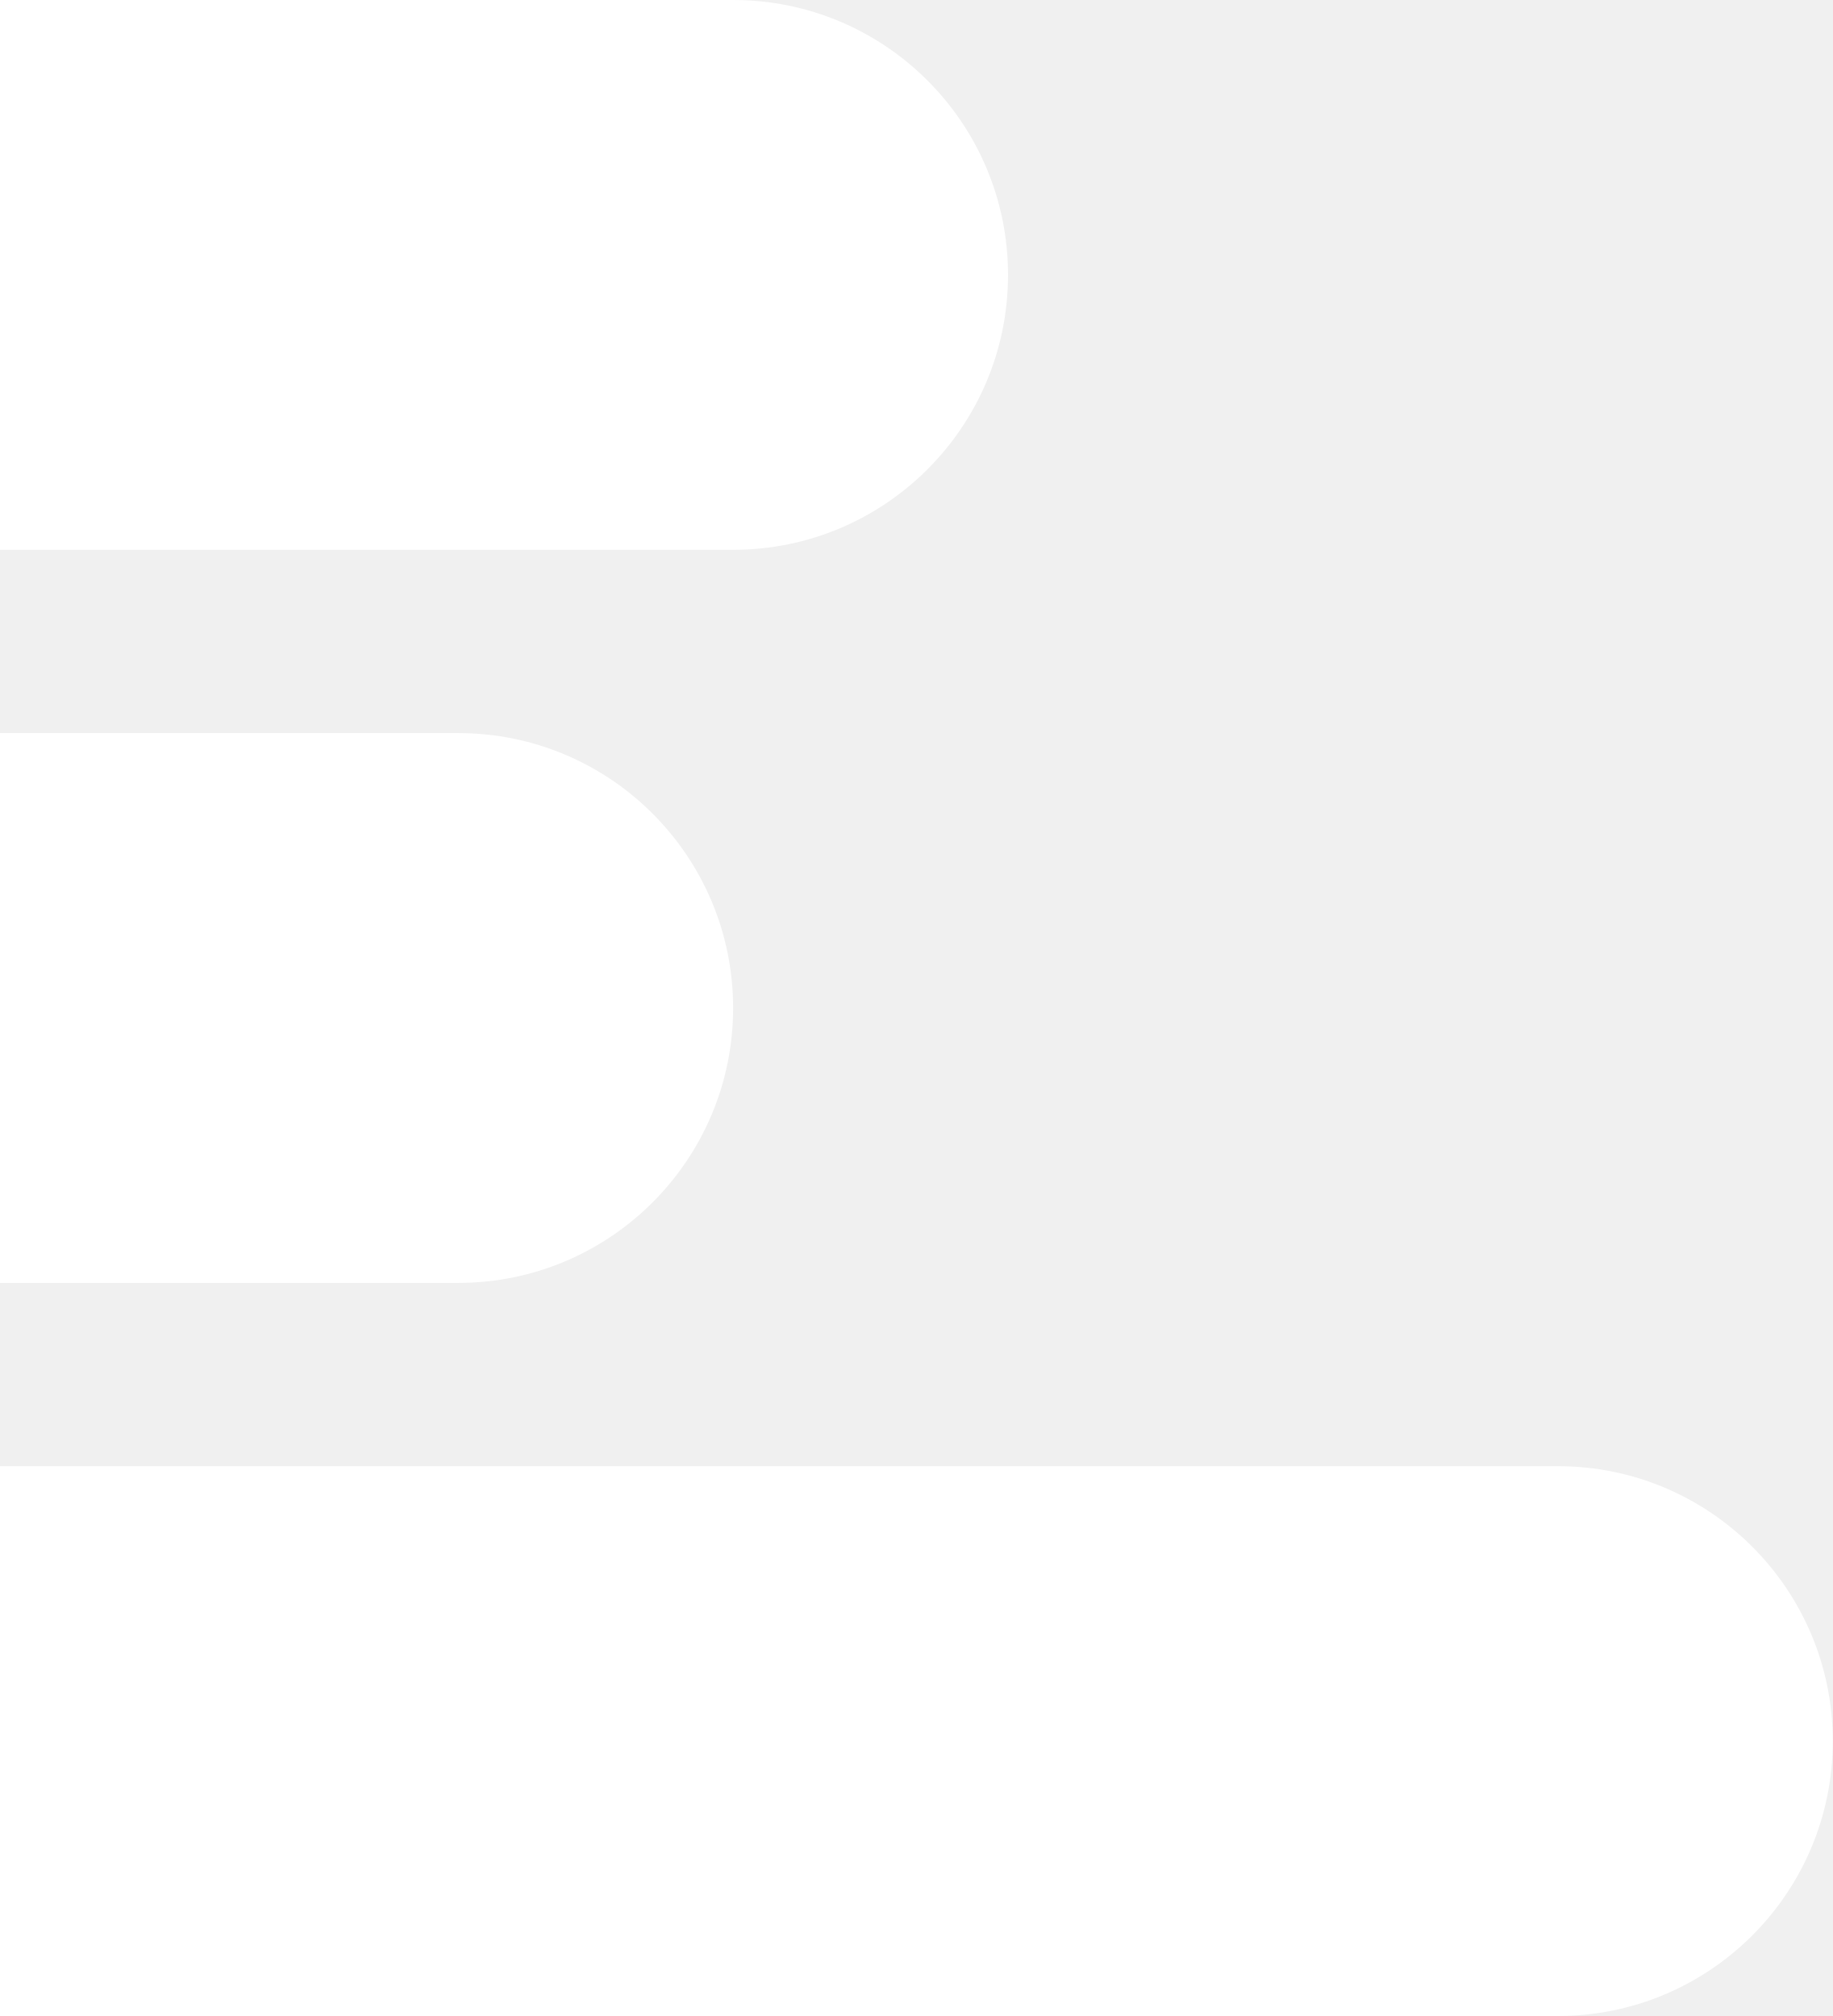
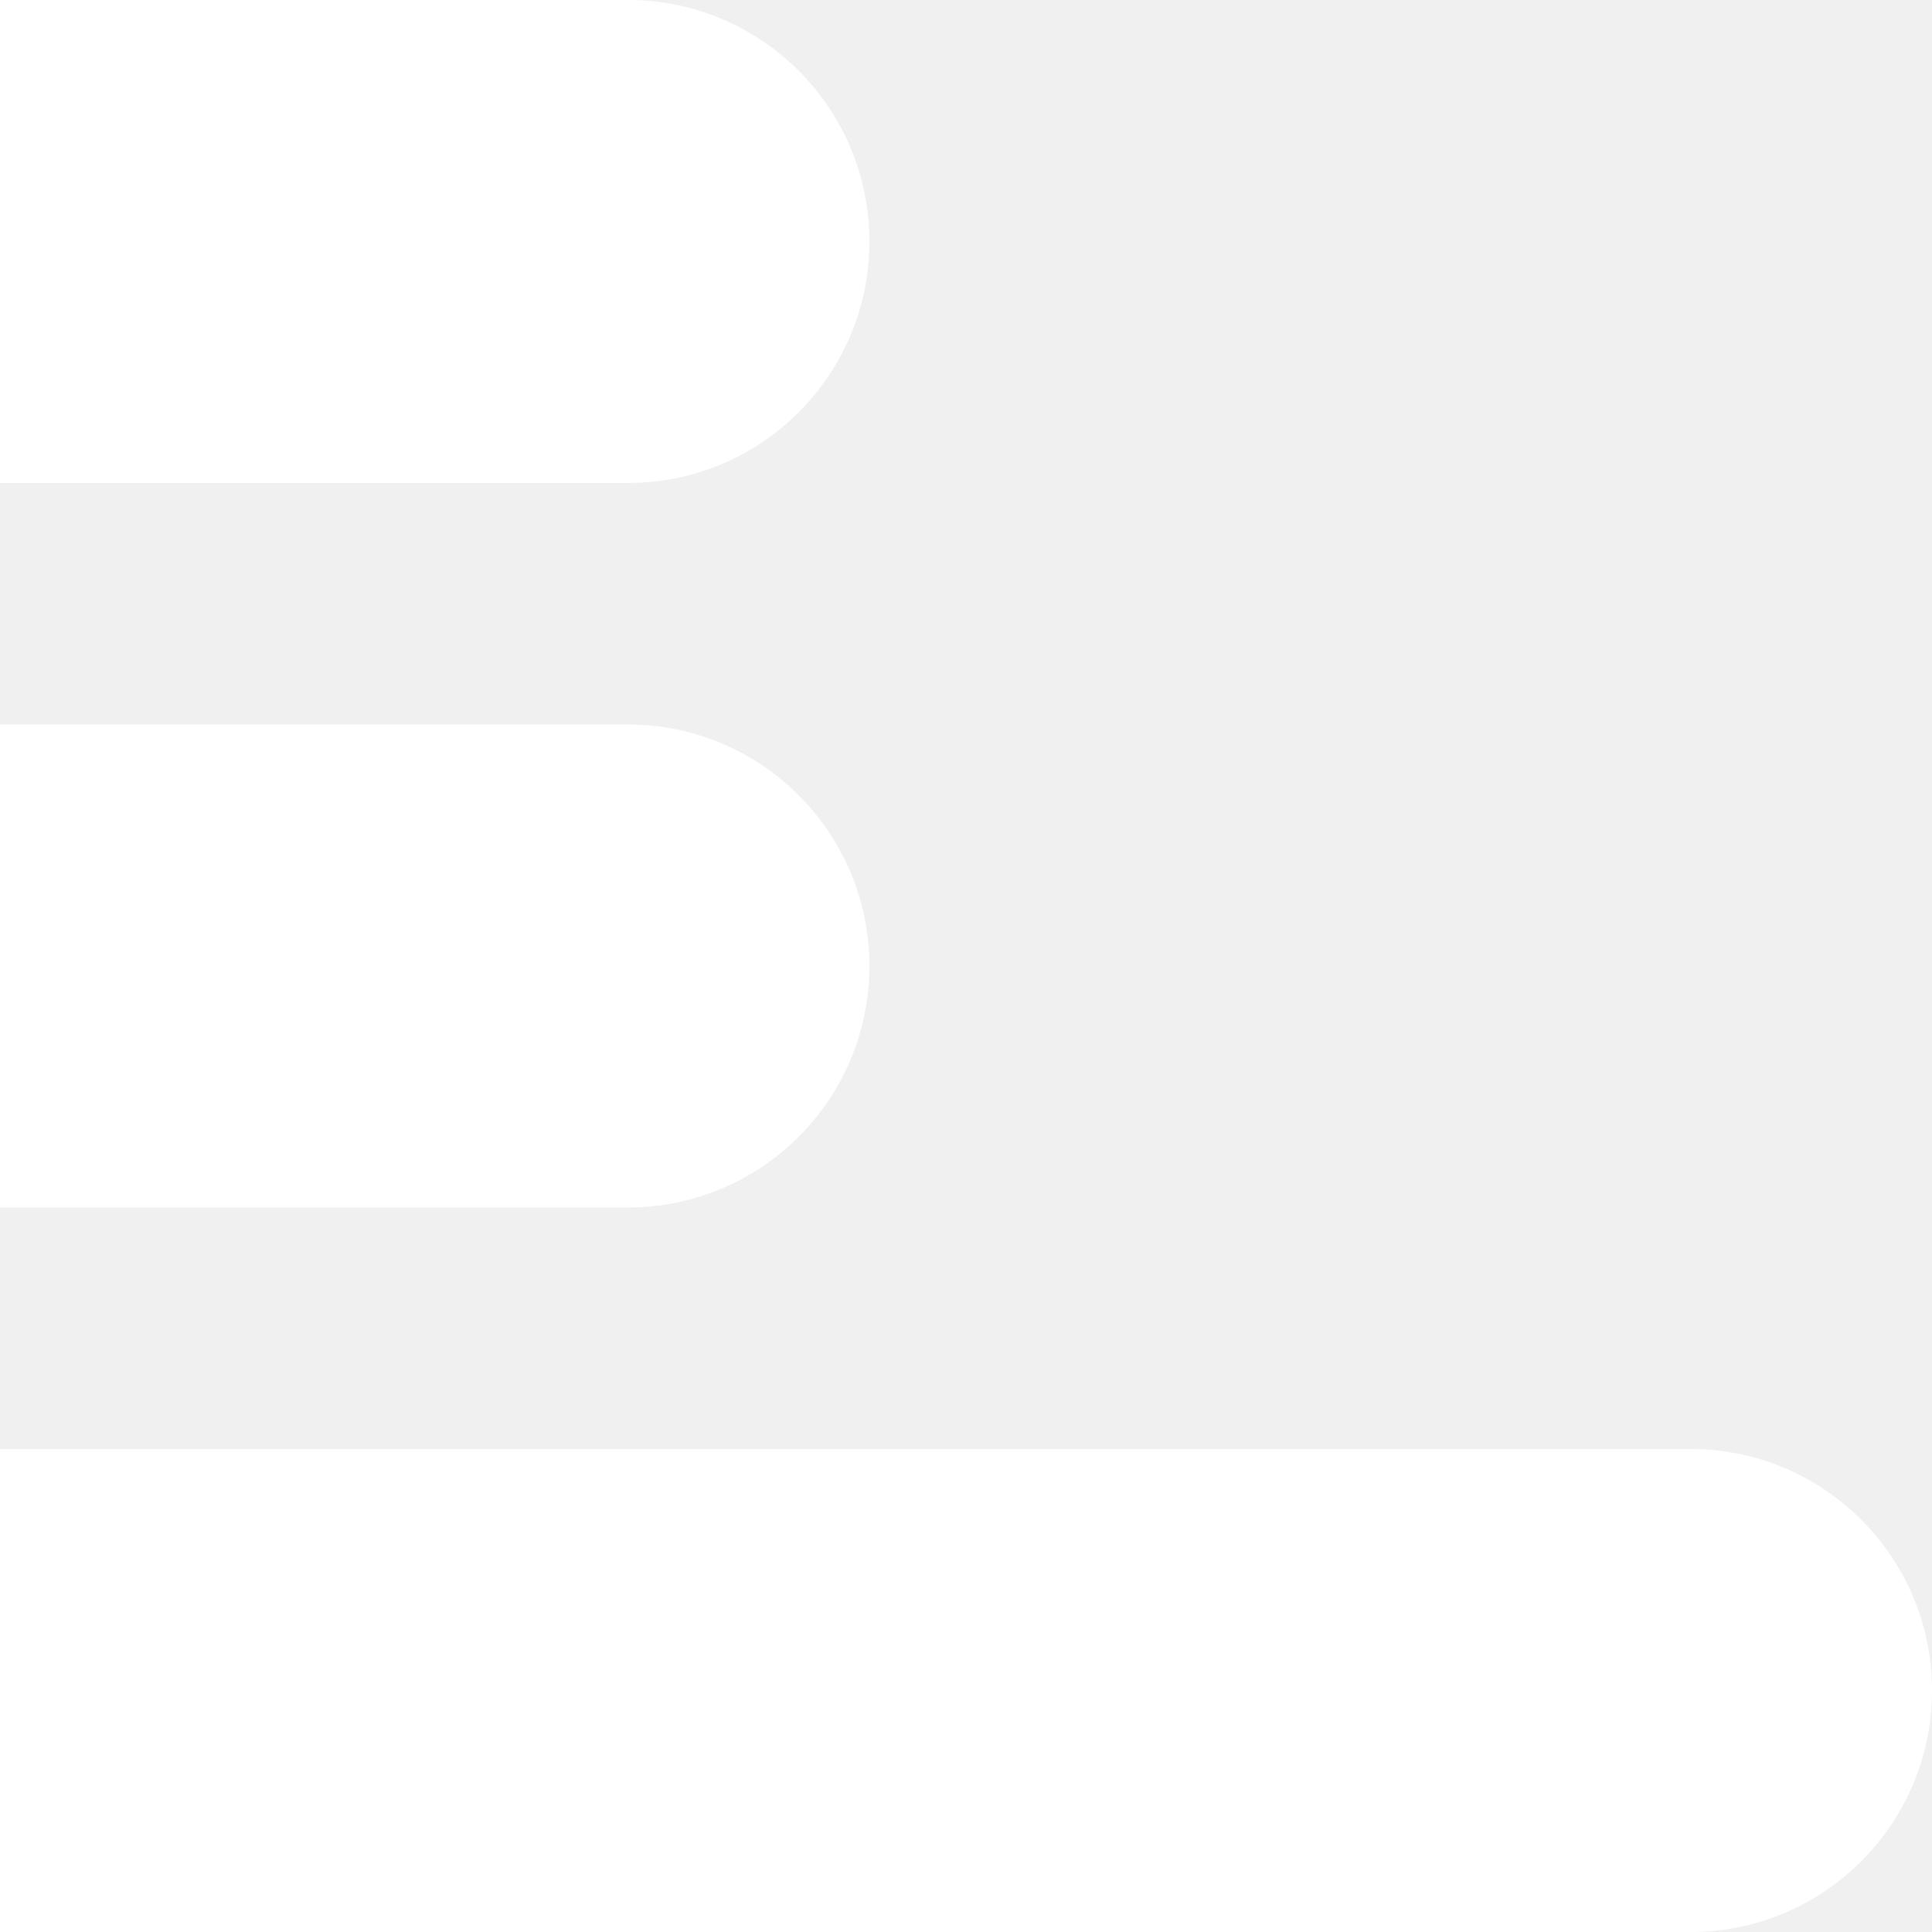
- <svg xmlns="http://www.w3.org/2000/svg" viewBox="0 0 80 88" width="80" height="88" role="img" aria-label="Ledgendary">
-   <path d="M0 0H32A12 12 0 0 1 32 24H0H0V0Z" fill="#ffffff" />
-   <path d="M0 32H20A12 12 0 0 1 20 56H0H0V32Z" fill="#ffffff" />
-   <path d="M0 64H68A12 12 0 0 1 68 88H0H0V64Z" fill="#ffffff" />
+ <svg xmlns="http://www.w3.org/2000/svg" viewBox="0 0 80 80" width="80" height="80" role="img" aria-label="Ledgendary">
+   <path d="M0 0H26A10 10 0 0 1 26 20H0H0V0Z" fill="#ffffff" />
+   <path d="M0 30H26A10 10 0 0 1 26 50H0H0V30Z" fill="#ffffff" />
+   <path d="M0 60H70A10 10 0 0 1 70 80H0H0V60Z" fill="#ffffff" />
</svg>
